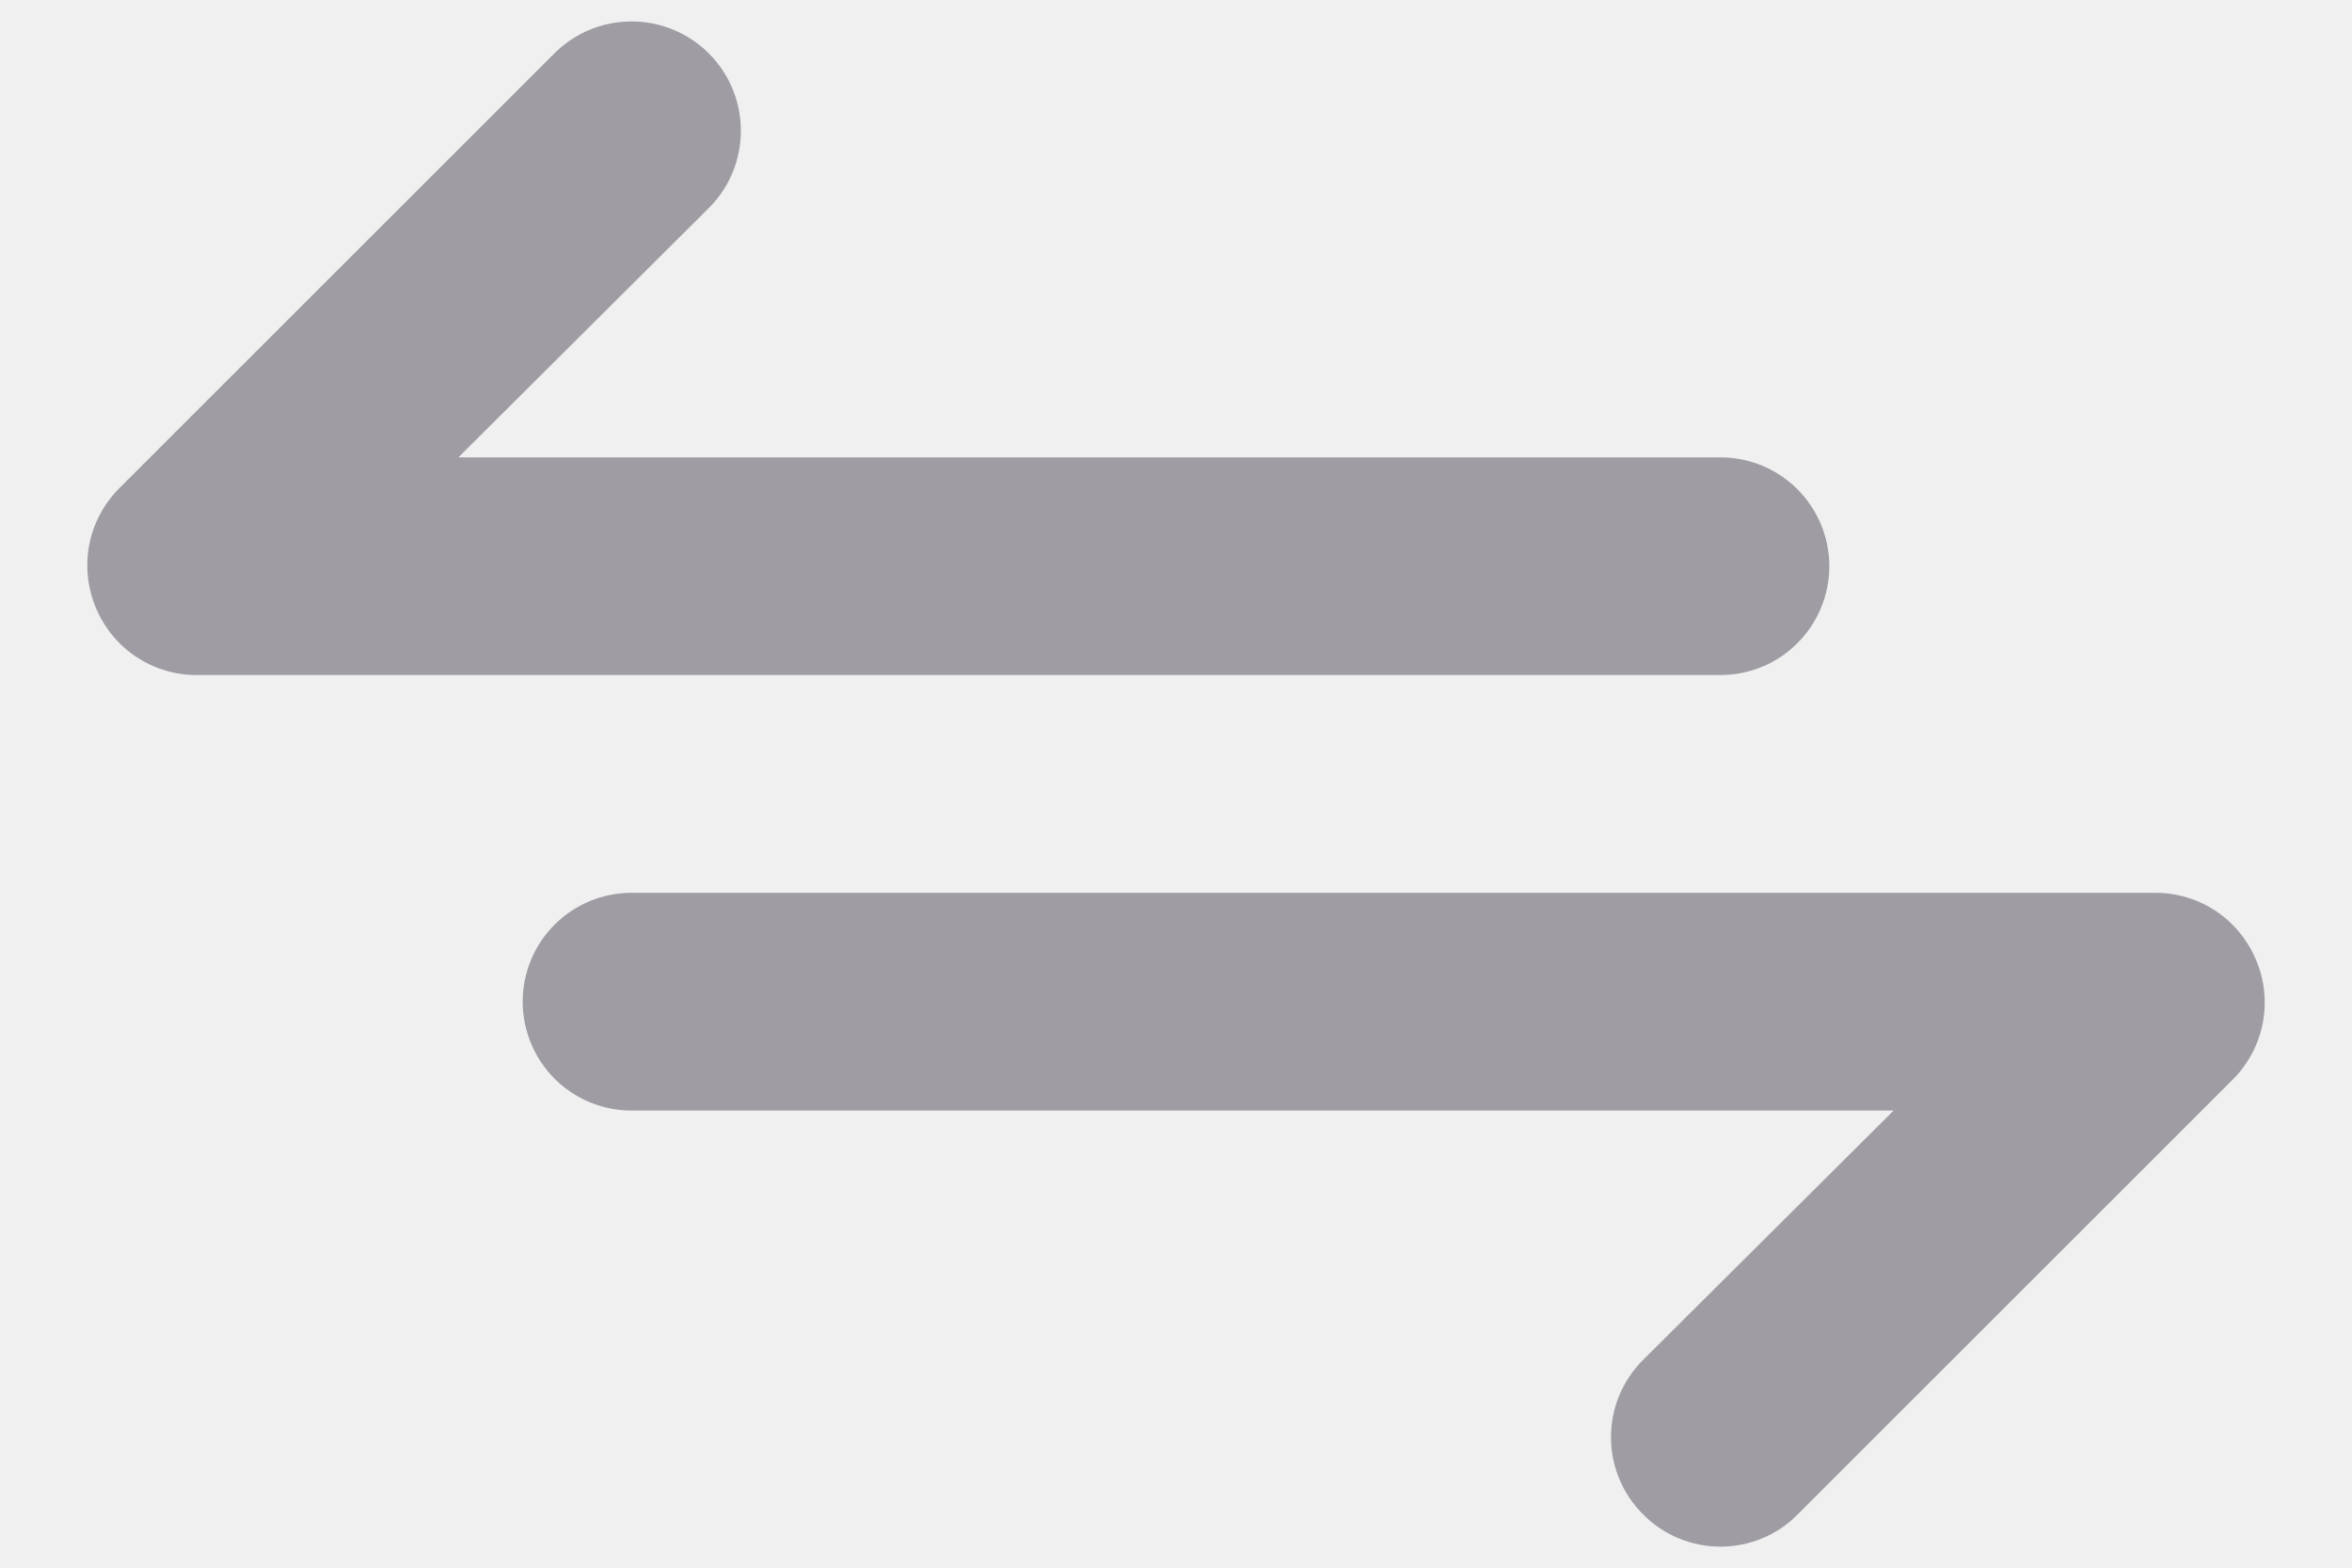
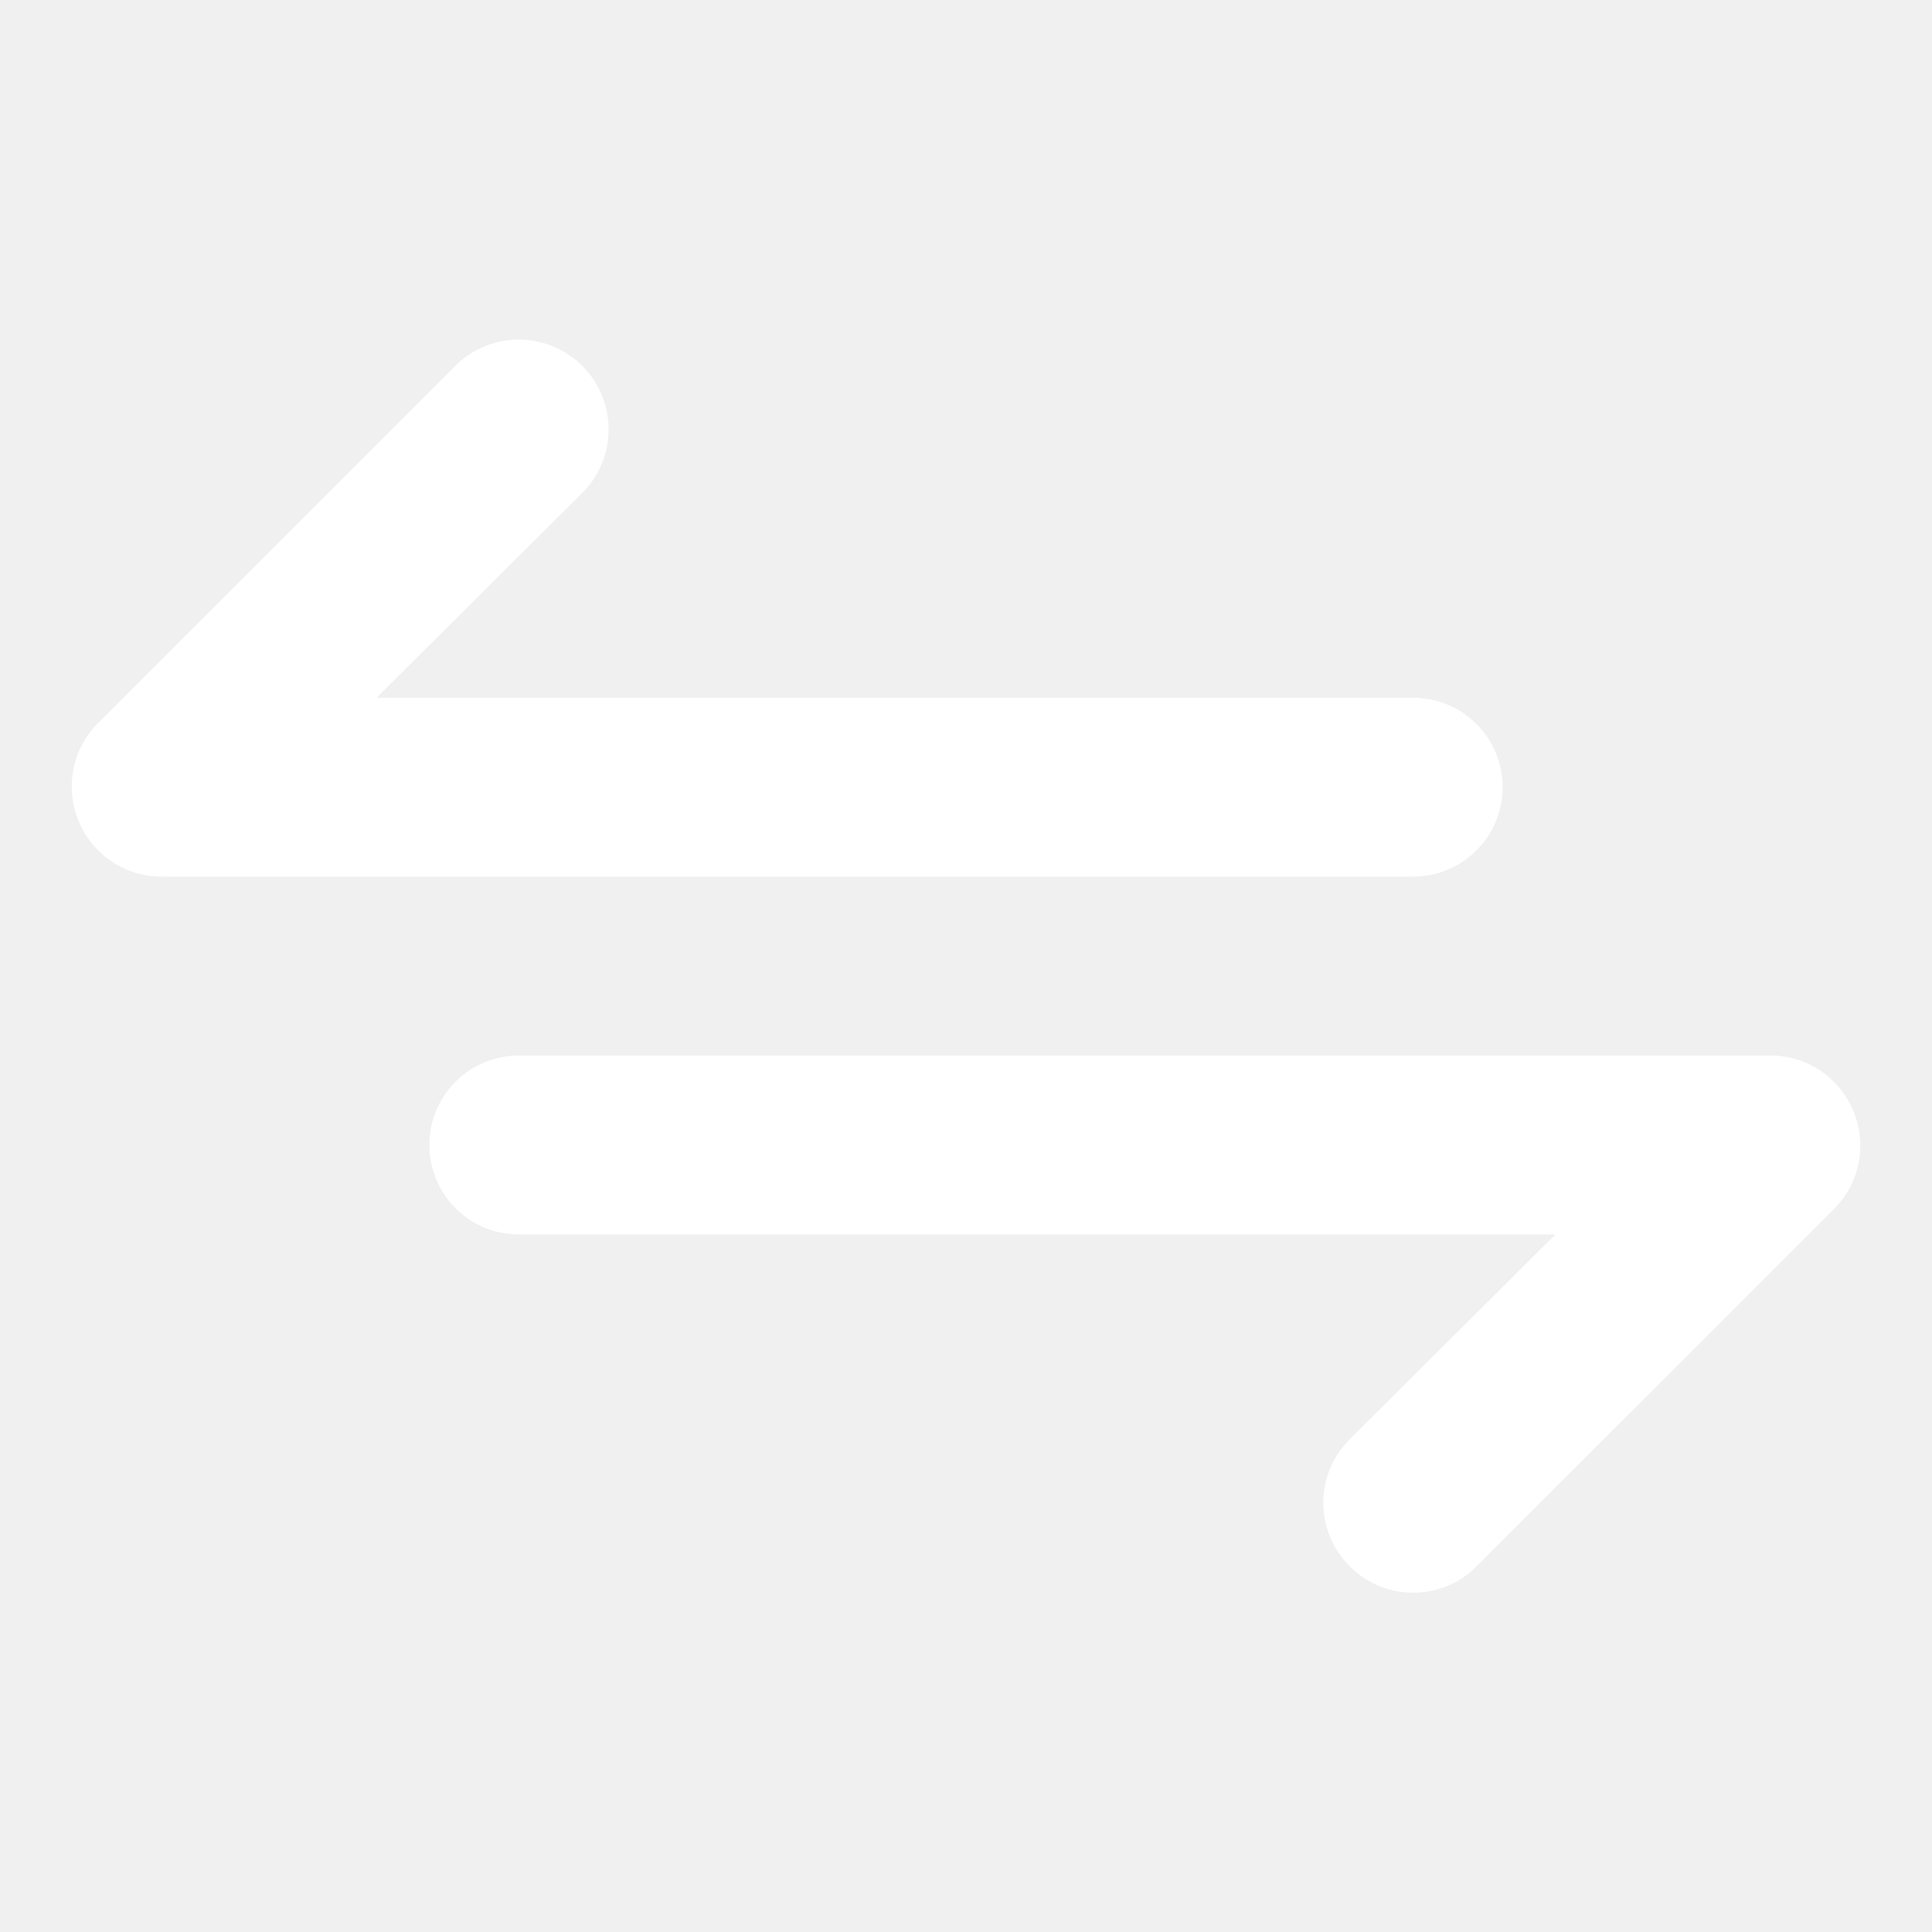
- <svg xmlns="http://www.w3.org/2000/svg" width="18" height="12" viewBox="0 0 18 12" fill="none">
-   <path d="M14 4.334C14 4.113 13.912 3.901 13.756 3.745C13.6 3.589 13.388 3.501 13.167 3.501H3.508L5.425 1.592C5.582 1.436 5.67 1.223 5.67 1.001C5.67 0.779 5.582 0.566 5.425 0.409C5.268 0.252 5.055 0.164 4.833 0.164C4.611 0.164 4.399 0.252 4.242 0.409L0.908 3.742C0.793 3.86 0.714 4.008 0.683 4.17C0.652 4.332 0.67 4.499 0.733 4.651C0.796 4.803 0.902 4.933 1.038 5.025C1.175 5.117 1.336 5.167 1.5 5.167H13.167C13.388 5.167 13.6 5.08 13.756 4.923C13.912 4.767 14 4.555 14 4.334ZM17.267 7.351C17.204 7.199 17.098 7.068 16.962 6.976C16.825 6.884 16.665 6.835 16.5 6.834H4.833C4.612 6.834 4.4 6.922 4.244 7.078C4.088 7.234 4 7.446 4 7.667C4 7.888 4.088 8.1 4.244 8.257C4.4 8.413 4.612 8.501 4.833 8.501H14.492L12.575 10.409C12.497 10.487 12.435 10.579 12.393 10.68C12.35 10.782 12.329 10.891 12.329 11.001C12.329 11.111 12.35 11.22 12.393 11.321C12.435 11.423 12.497 11.515 12.575 11.592C12.652 11.671 12.745 11.733 12.846 11.775C12.948 11.817 13.057 11.839 13.167 11.839C13.277 11.839 13.386 11.817 13.487 11.775C13.589 11.733 13.681 11.671 13.758 11.592L17.092 8.259C17.207 8.142 17.286 7.993 17.317 7.831C17.348 7.67 17.331 7.503 17.267 7.351Z" fill="#9F9DA3" />
+ <svg xmlns="http://www.w3.org/2000/svg" width="20" height="20" viewBox="0 0 18 12" fill="none">
+   <path d="M14 4.334C14 4.113 13.912 3.901 13.756 3.745C13.6 3.589 13.388 3.501 13.167 3.501H3.508L5.425 1.592C5.582 1.436 5.67 1.223 5.67 1.001C5.67 0.779 5.582 0.566 5.425 0.409C5.268 0.252 5.055 0.164 4.833 0.164C4.611 0.164 4.399 0.252 4.242 0.409L0.908 3.742C0.793 3.86 0.714 4.008 0.683 4.17C0.652 4.332 0.67 4.499 0.733 4.651C0.796 4.803 0.902 4.933 1.038 5.025C1.175 5.117 1.336 5.167 1.5 5.167H13.167C13.388 5.167 13.6 5.08 13.756 4.923C13.912 4.767 14 4.555 14 4.334ZM17.267 7.351C17.204 7.199 17.098 7.068 16.962 6.976C16.825 6.884 16.665 6.835 16.5 6.834H4.833C4.612 6.834 4.4 6.922 4.244 7.078C4.088 7.234 4 7.446 4 7.667C4 7.888 4.088 8.1 4.244 8.257C4.4 8.413 4.612 8.501 4.833 8.501H14.492L12.575 10.409C12.497 10.487 12.435 10.579 12.393 10.68C12.35 10.782 12.329 10.891 12.329 11.001C12.329 11.111 12.35 11.22 12.393 11.321C12.435 11.423 12.497 11.515 12.575 11.592C12.652 11.671 12.745 11.733 12.846 11.775C12.948 11.817 13.057 11.839 13.167 11.839C13.277 11.839 13.386 11.817 13.487 11.775C13.589 11.733 13.681 11.671 13.758 11.592L17.092 8.259C17.207 8.142 17.286 7.993 17.317 7.831C17.348 7.67 17.331 7.503 17.267 7.351Z" fill="white" />
</svg>
